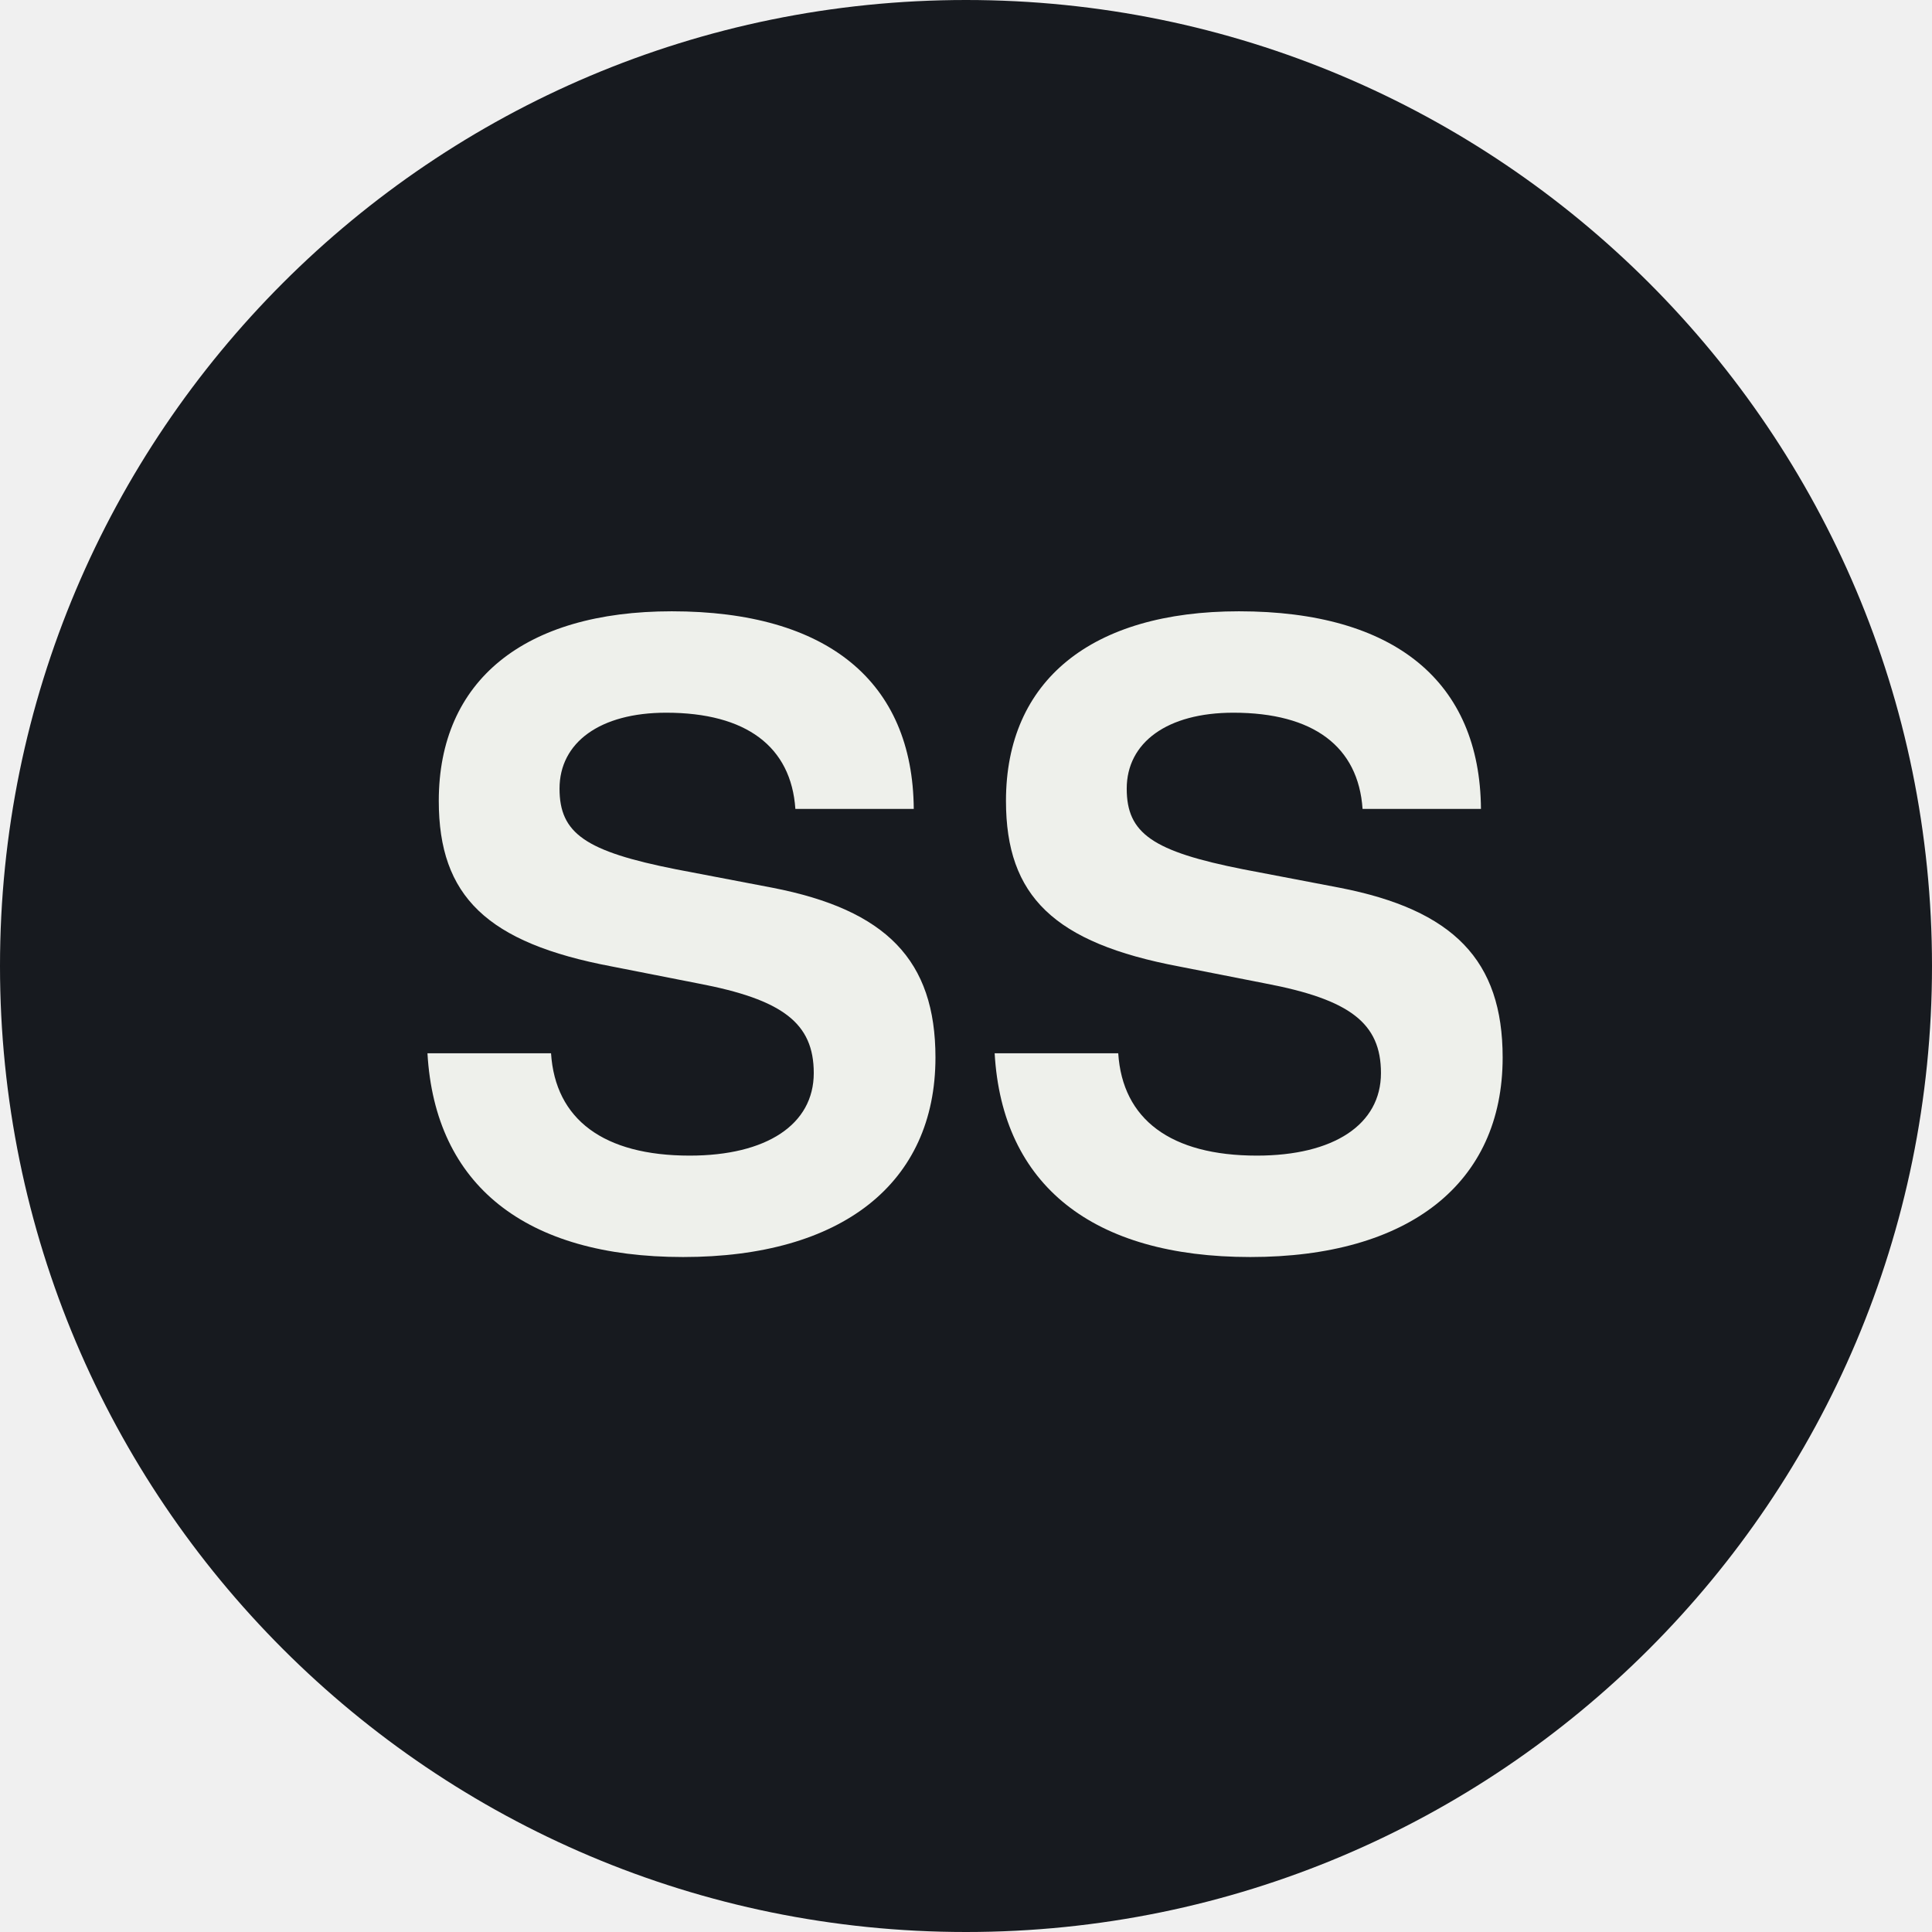
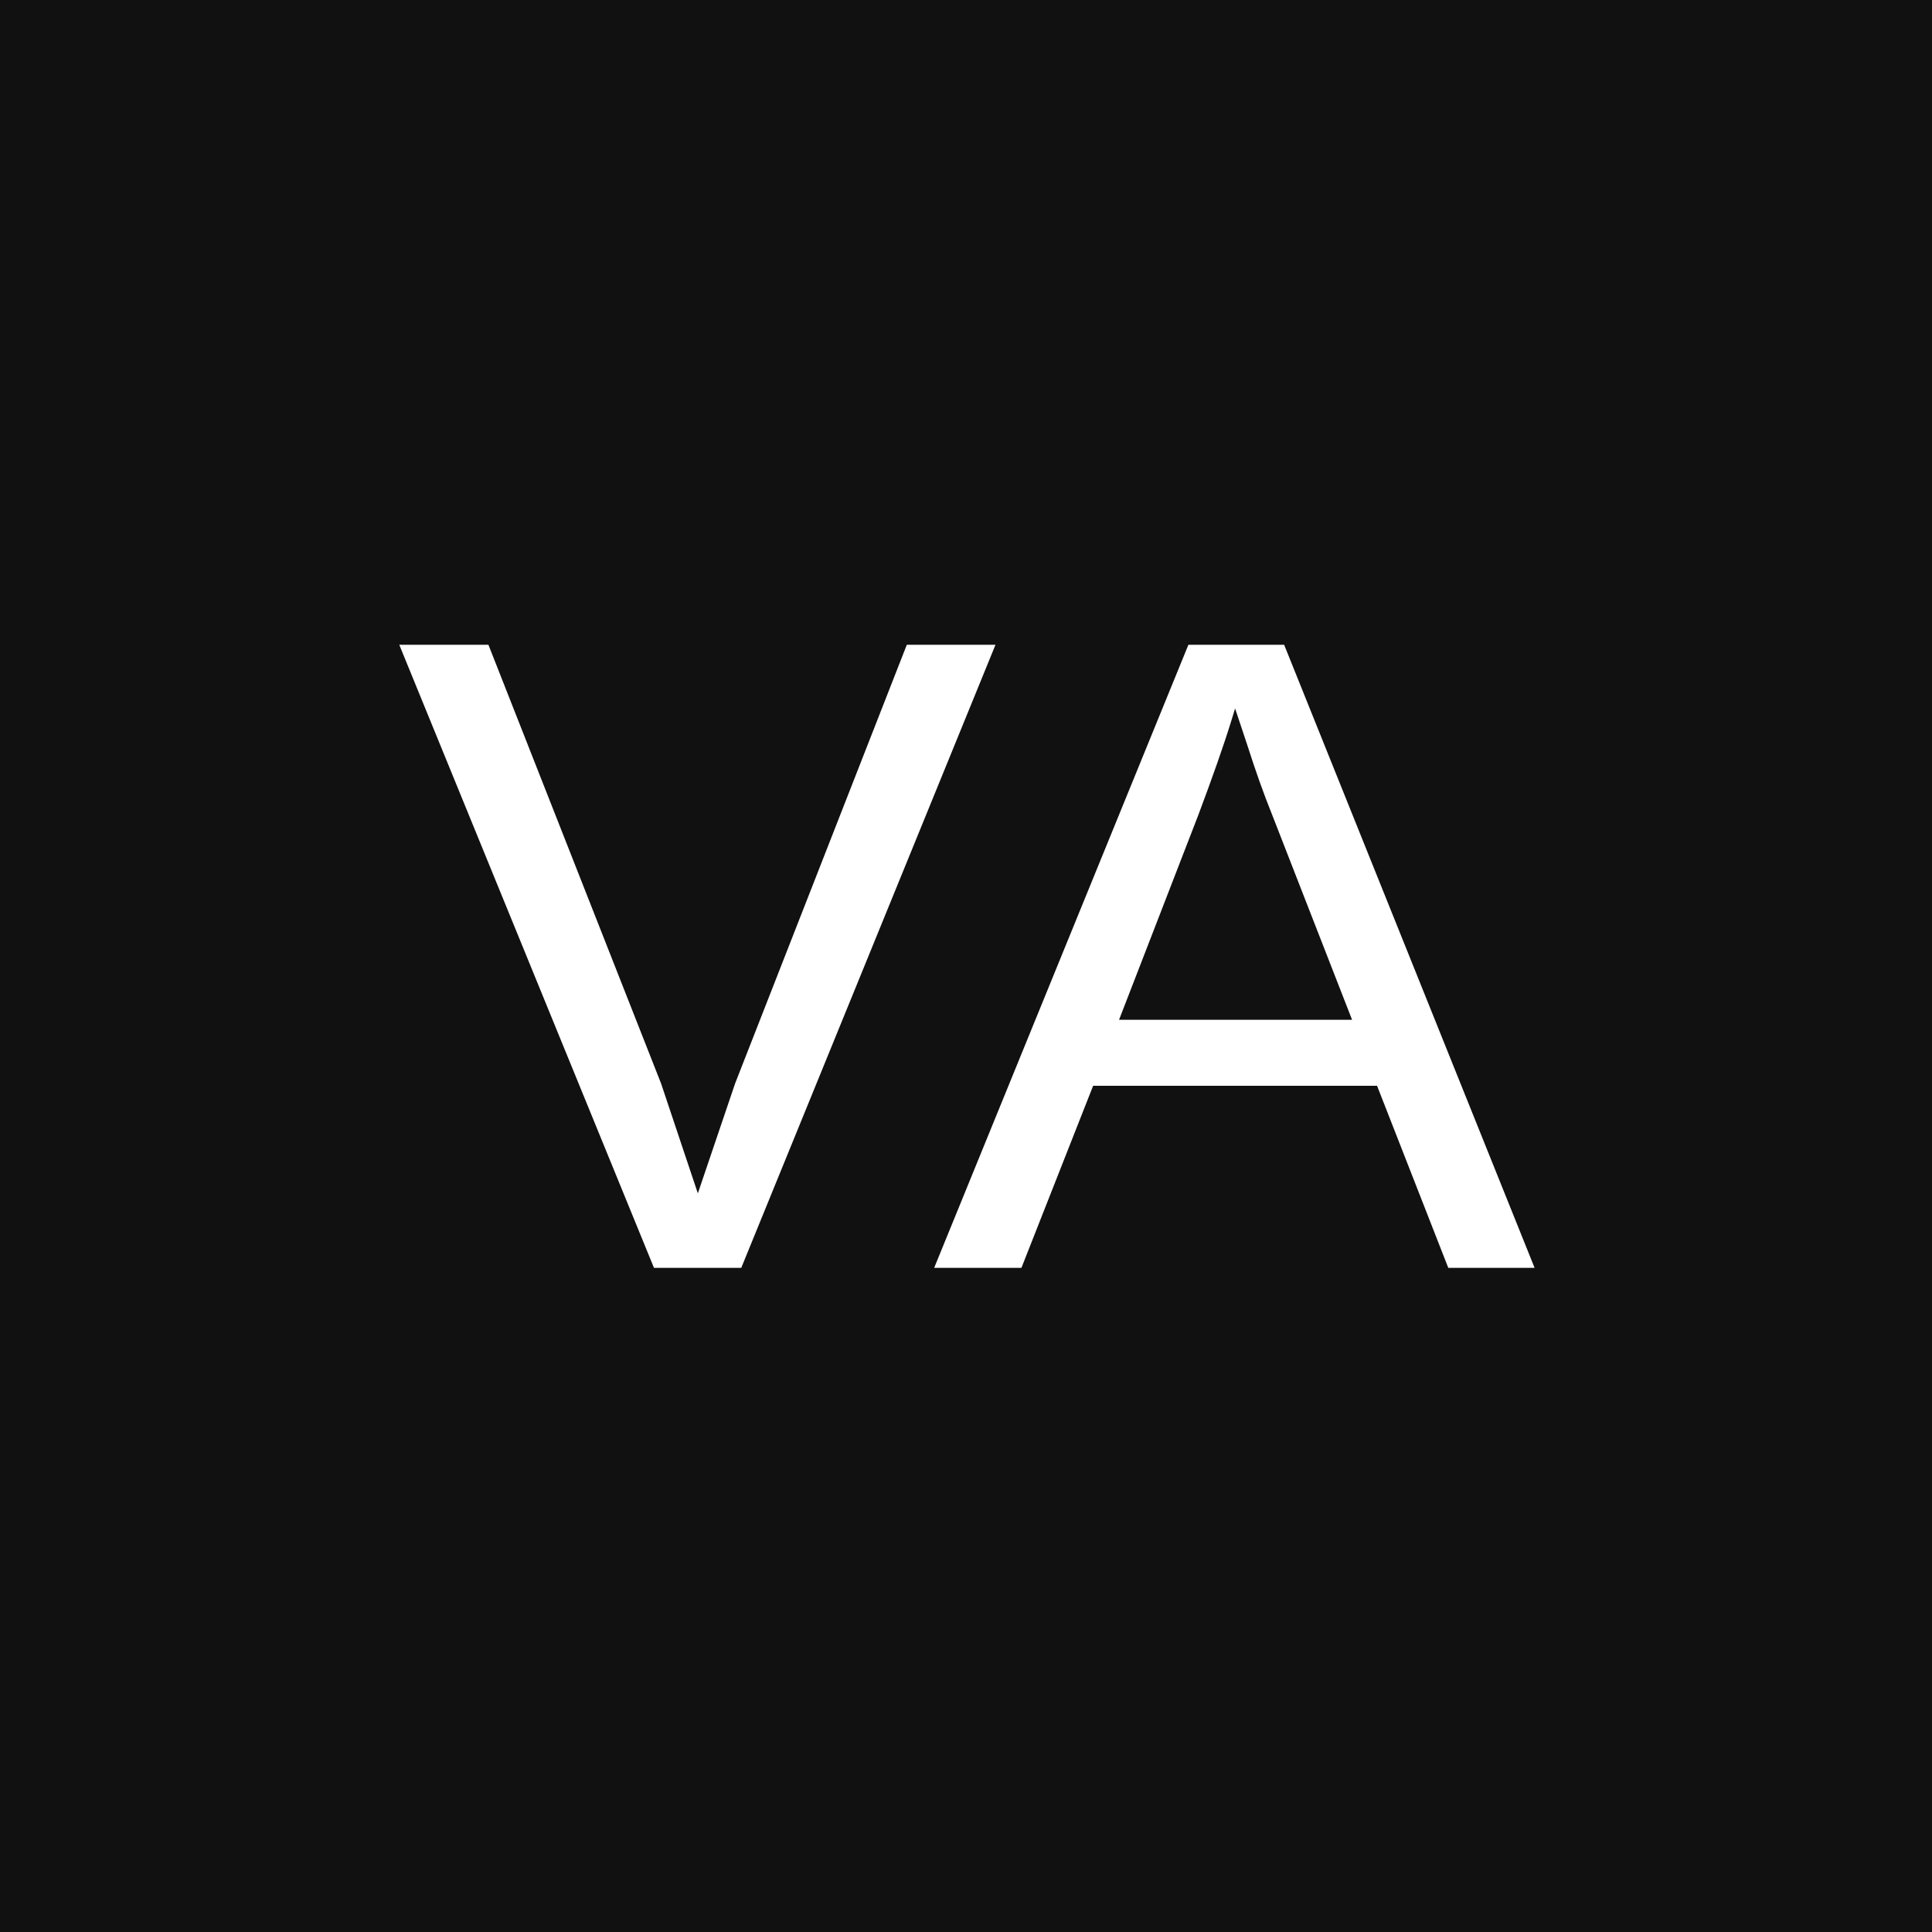
<svg xmlns="http://www.w3.org/2000/svg" viewBox="0 0 64 64">
-   <circle cx="32" cy="32" r="32" fill="#171a1f" />
-   <text x="32" y="41" text-anchor="middle" font-family="Syne, Avenir Next, Helvetica, Arial, sans-serif" font-weight="800" font-size="28" fill="#eef0eb">SS</text>
+   <rect width="64" height="64" fill="#111111" />
+   <text x="32" y="42" text-anchor="middle" font-family="Oswald, Arial Narrow, Arial, sans-serif" font-weight="500" font-size="30" fill="#ffffff">VA</text>
</svg>
